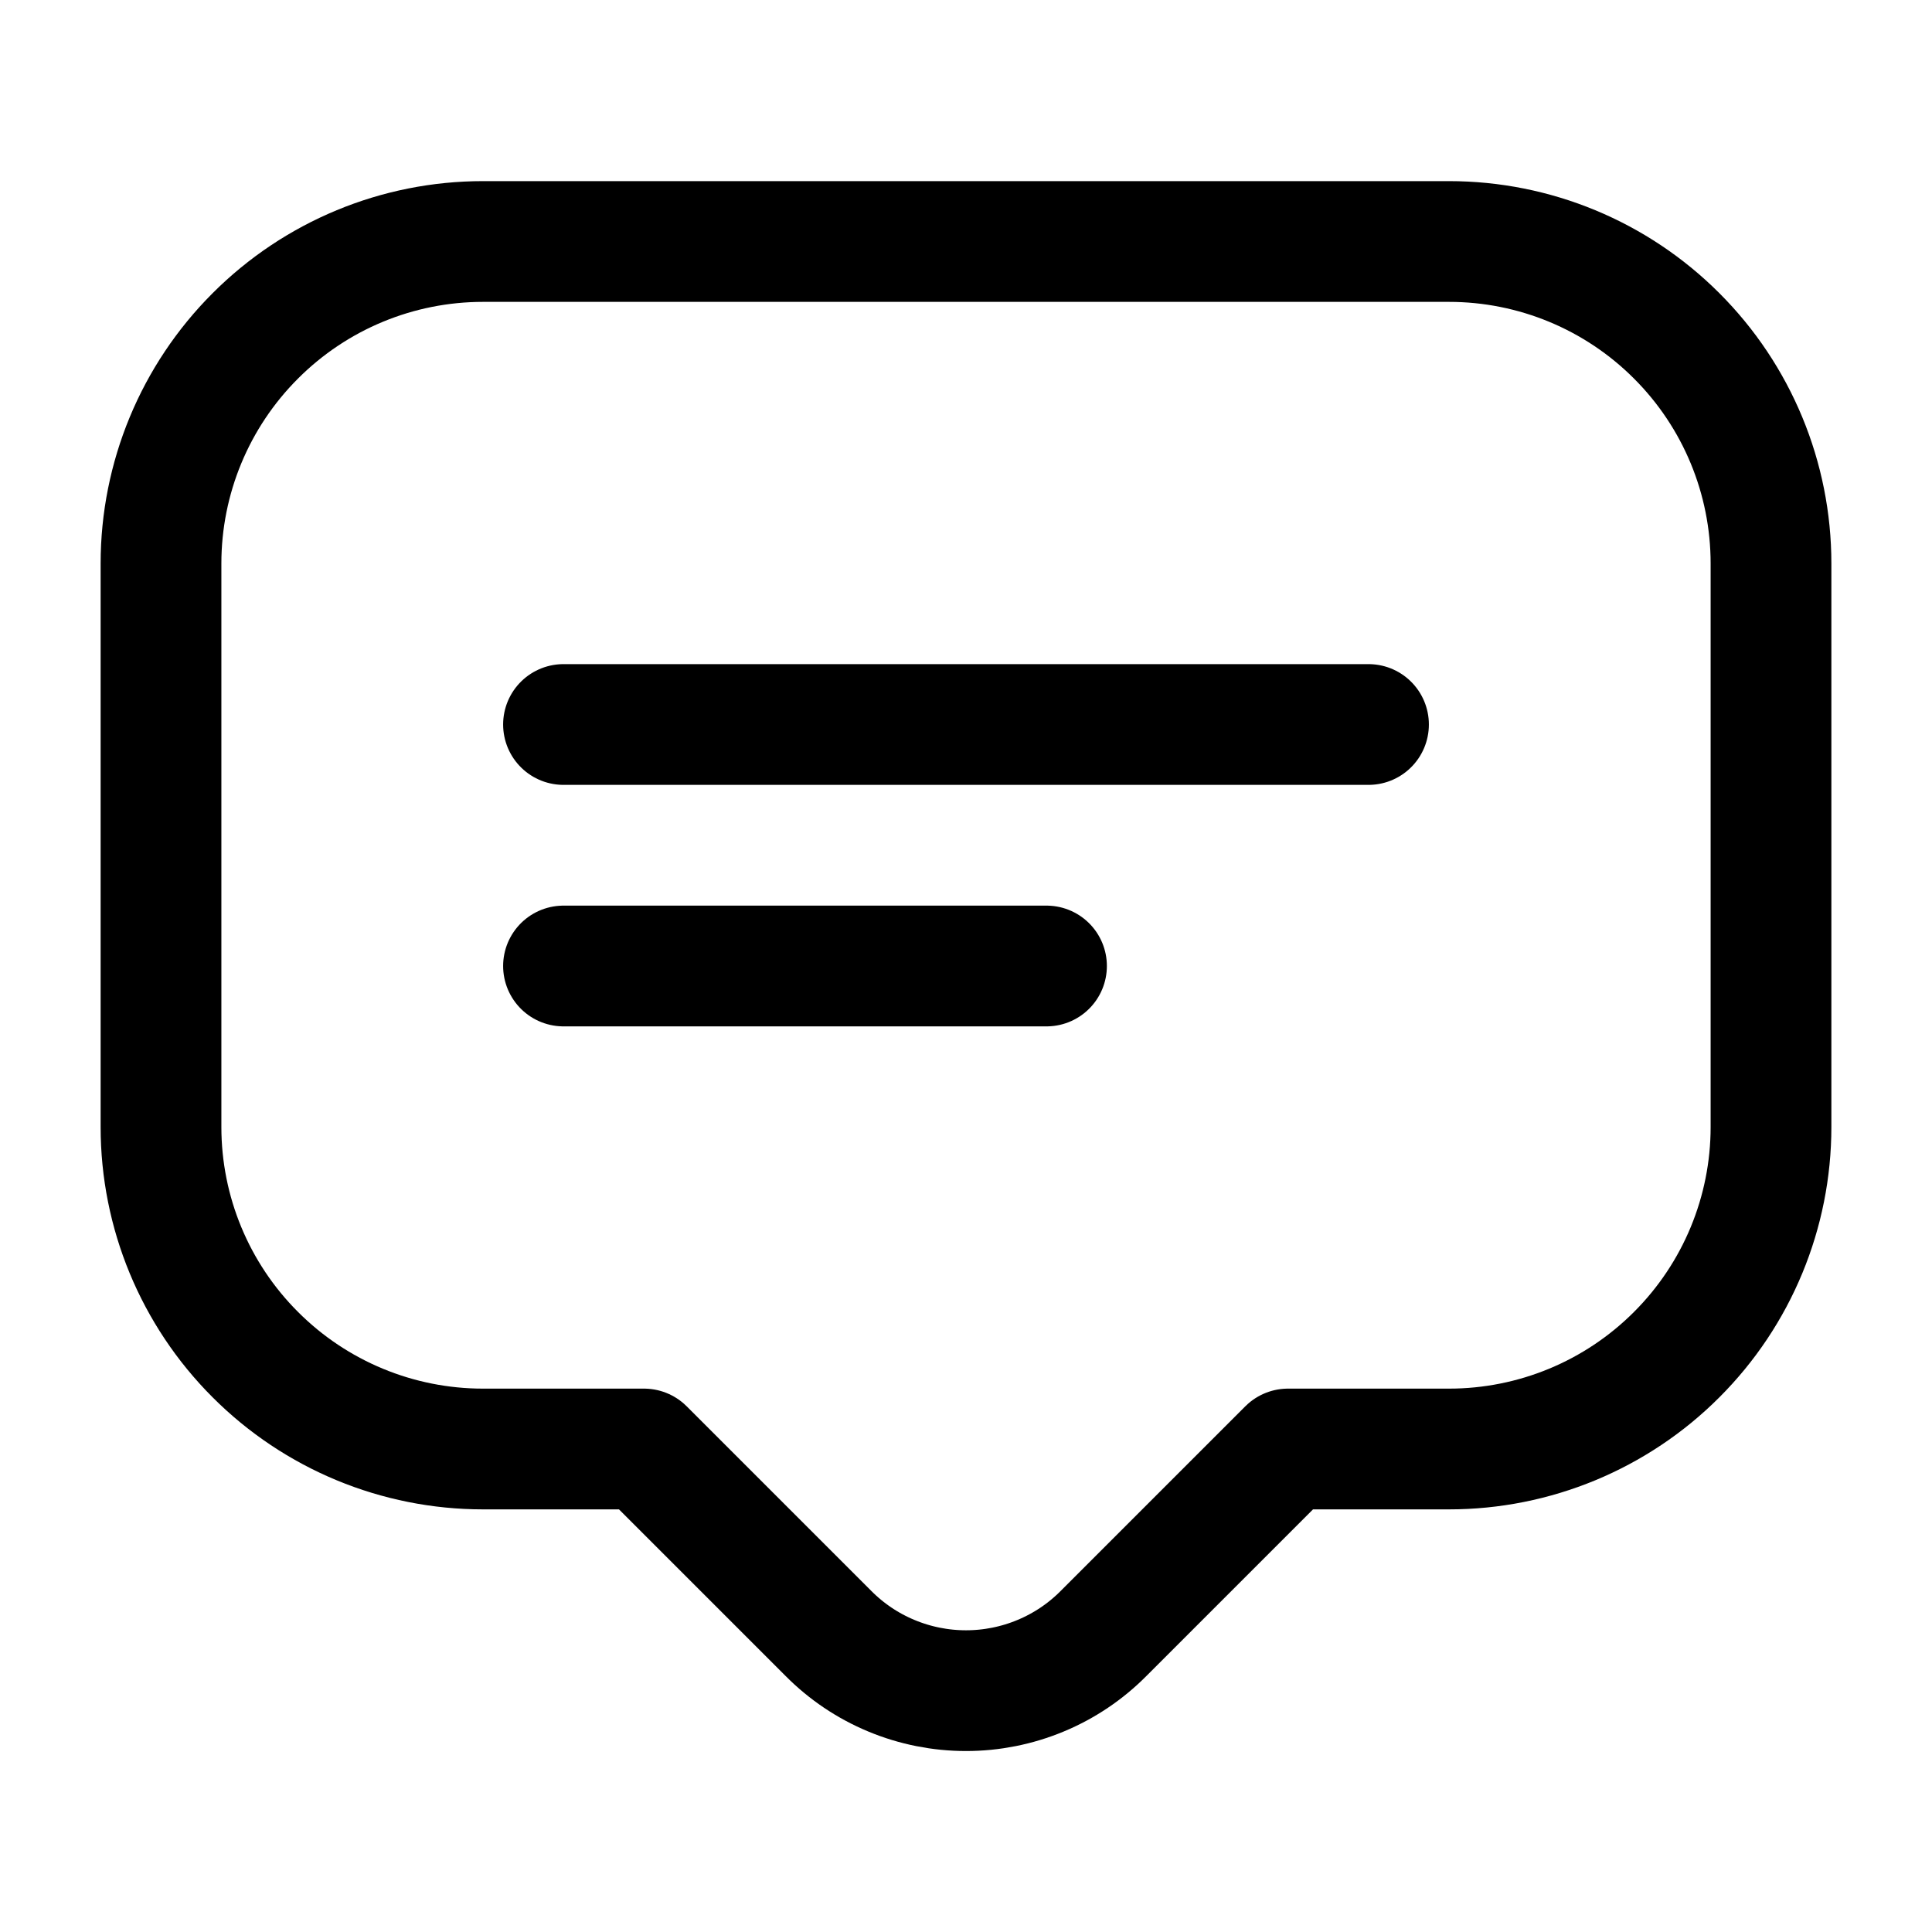
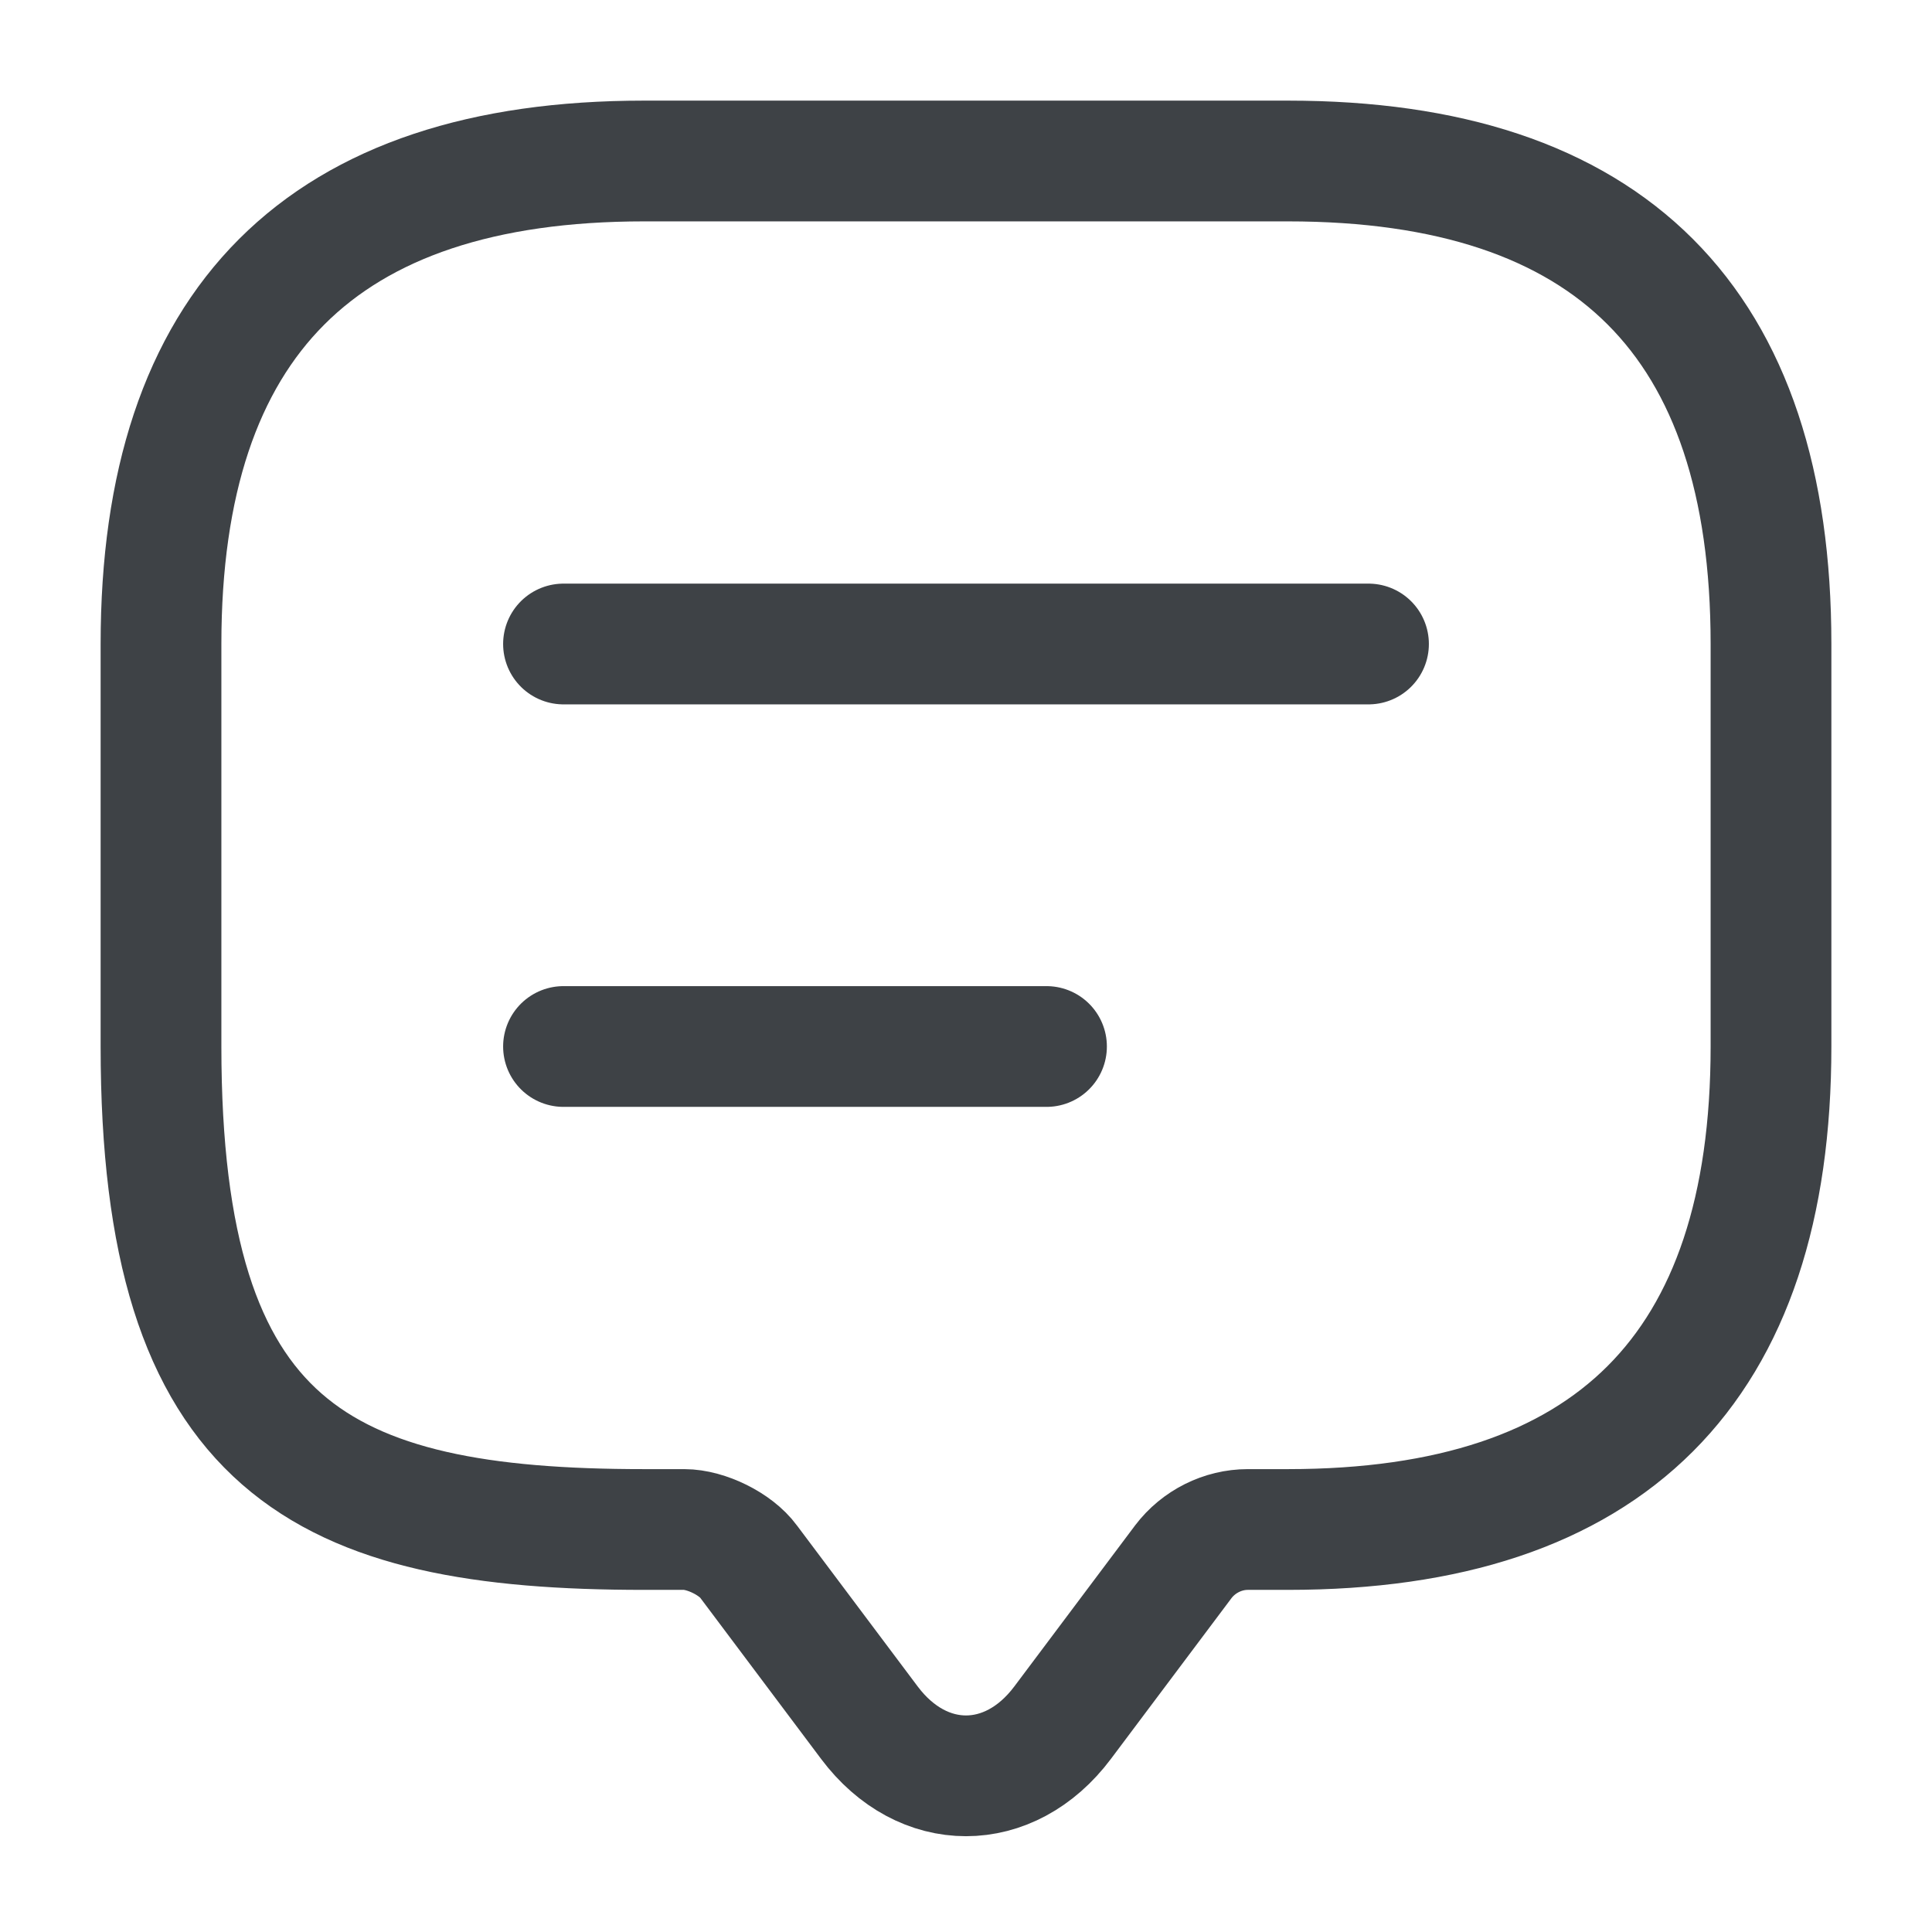
- <svg xmlns="http://www.w3.org/2000/svg" width="800px" height="800px" viewBox="0 0 24 24" fill="none">
-   <path d="M8 18L10.29 20.29C10.514 20.516 10.78 20.695 11.074 20.817C11.367 20.939 11.682 21.002 12 21.002C12.318 21.002 12.633 20.939 12.926 20.817C13.22 20.695 13.486 20.516 13.71 20.29L16 18H18C19.061 18 20.078 17.579 20.828 16.828C21.579 16.078 22 15.061 22 14V7C22 5.939 21.579 4.922 20.828 4.172C20.078 3.421 19.061 3 18 3H6C4.939 3 3.922 3.421 3.172 4.172C2.421 4.922 2 5.939 2 7V14C2 15.061 2.421 16.078 3.172 16.828C3.922 17.579 4.939 18 6 18H8Z" stroke="#000000" stroke-width="1.5" stroke-linecap="round" stroke-linejoin="round" />
-   <path d="M17 9H7" stroke="#000000" stroke-width="1.5" stroke-linecap="round" stroke-linejoin="round" />
-   <path d="M13 12H7" stroke="#000000" stroke-width="1.5" stroke-linecap="round" stroke-linejoin="round" />
+ <svg xmlns="http://www.w3.org/2000/svg" width="24" height="24" viewBox="0 0 24 24" fill="none">
+   <g opacity="0.9">
+     <path d="M8.5 19H8C4 19 2 18 2 13V8C2 4 4 2 8 2H16C20 2 22 4 22 8V13C22 17 20 19 16 19H15.5C15.19 19 14.89 19.15 14.7 19.4L13.2 21.4C12.54 22.28 11.46 22.28 10.8 21.4L9.3 19.4C9.14 19.18 8.77 19 8.5 19Z" stroke="#292D32" stroke-width="1.5" stroke-miterlimit="10" stroke-linecap="round" stroke-linejoin="round" />
+     <path d="M7 8H17" stroke="#292D32" stroke-width="1.5" stroke-linecap="round" stroke-linejoin="round" />
+     <path d="M7 13H13" stroke="#292D32" stroke-width="1.5" stroke-linecap="round" stroke-linejoin="round" />
+   </g>
</svg>
